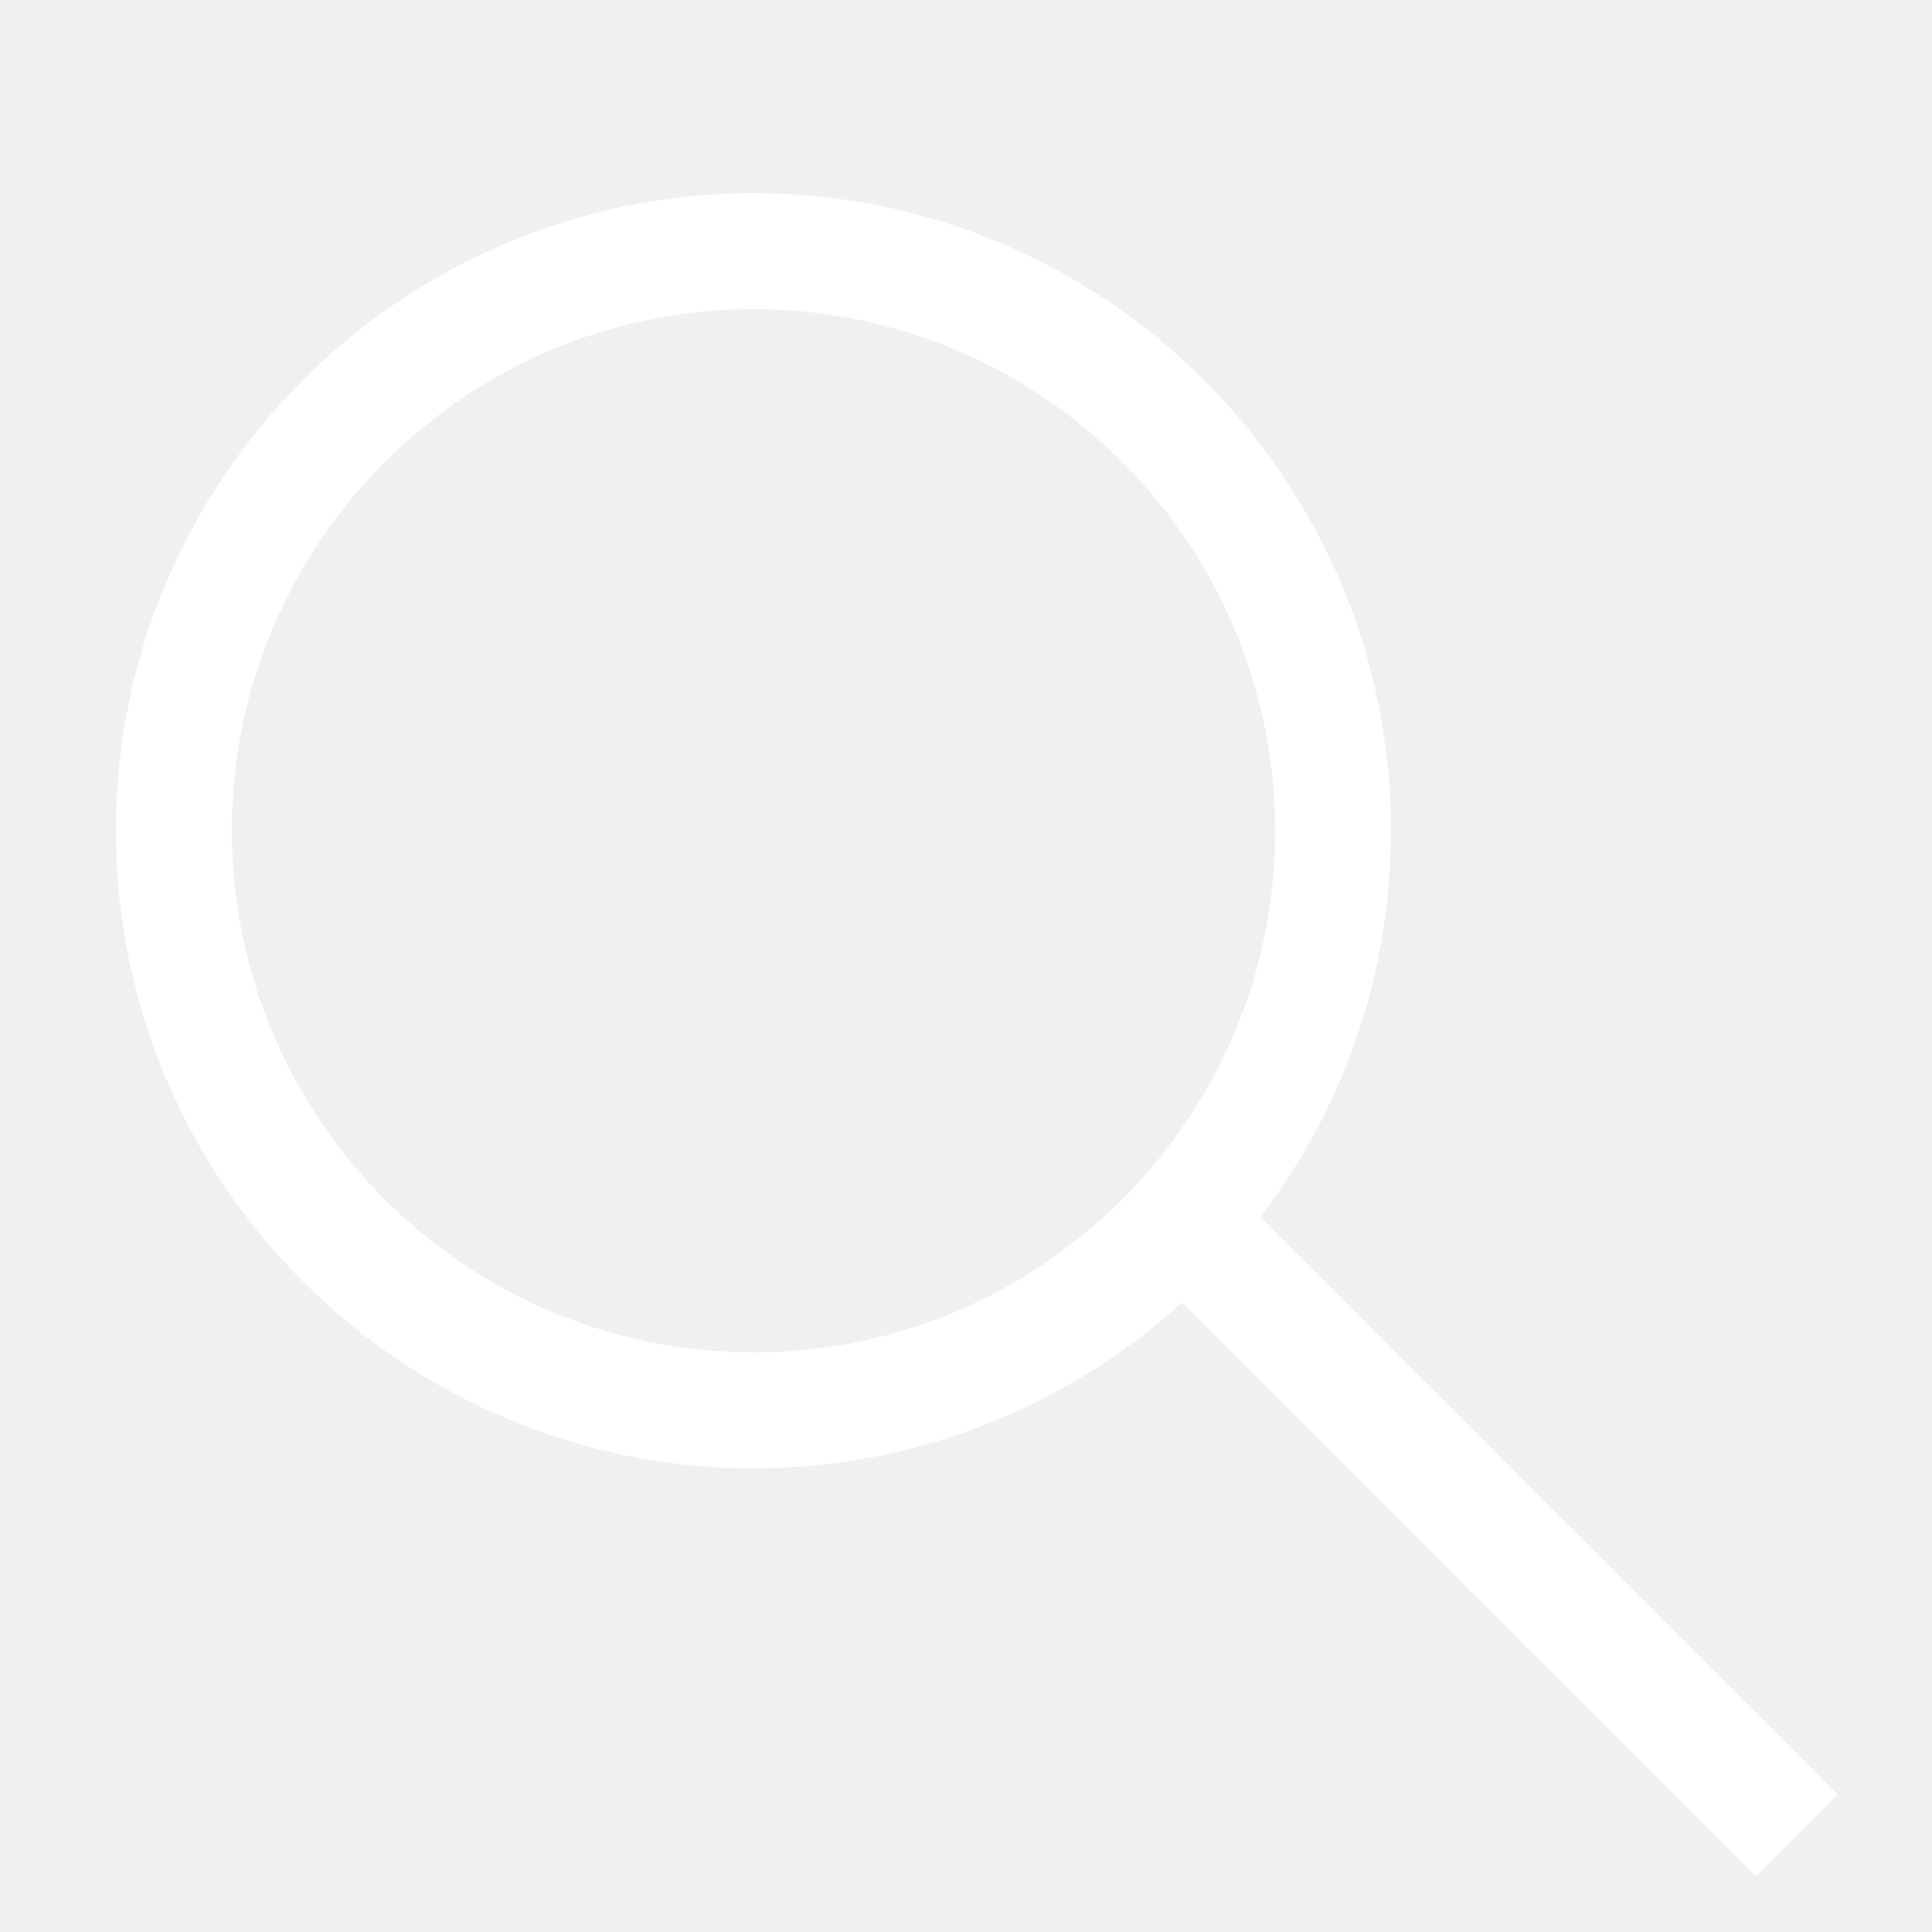
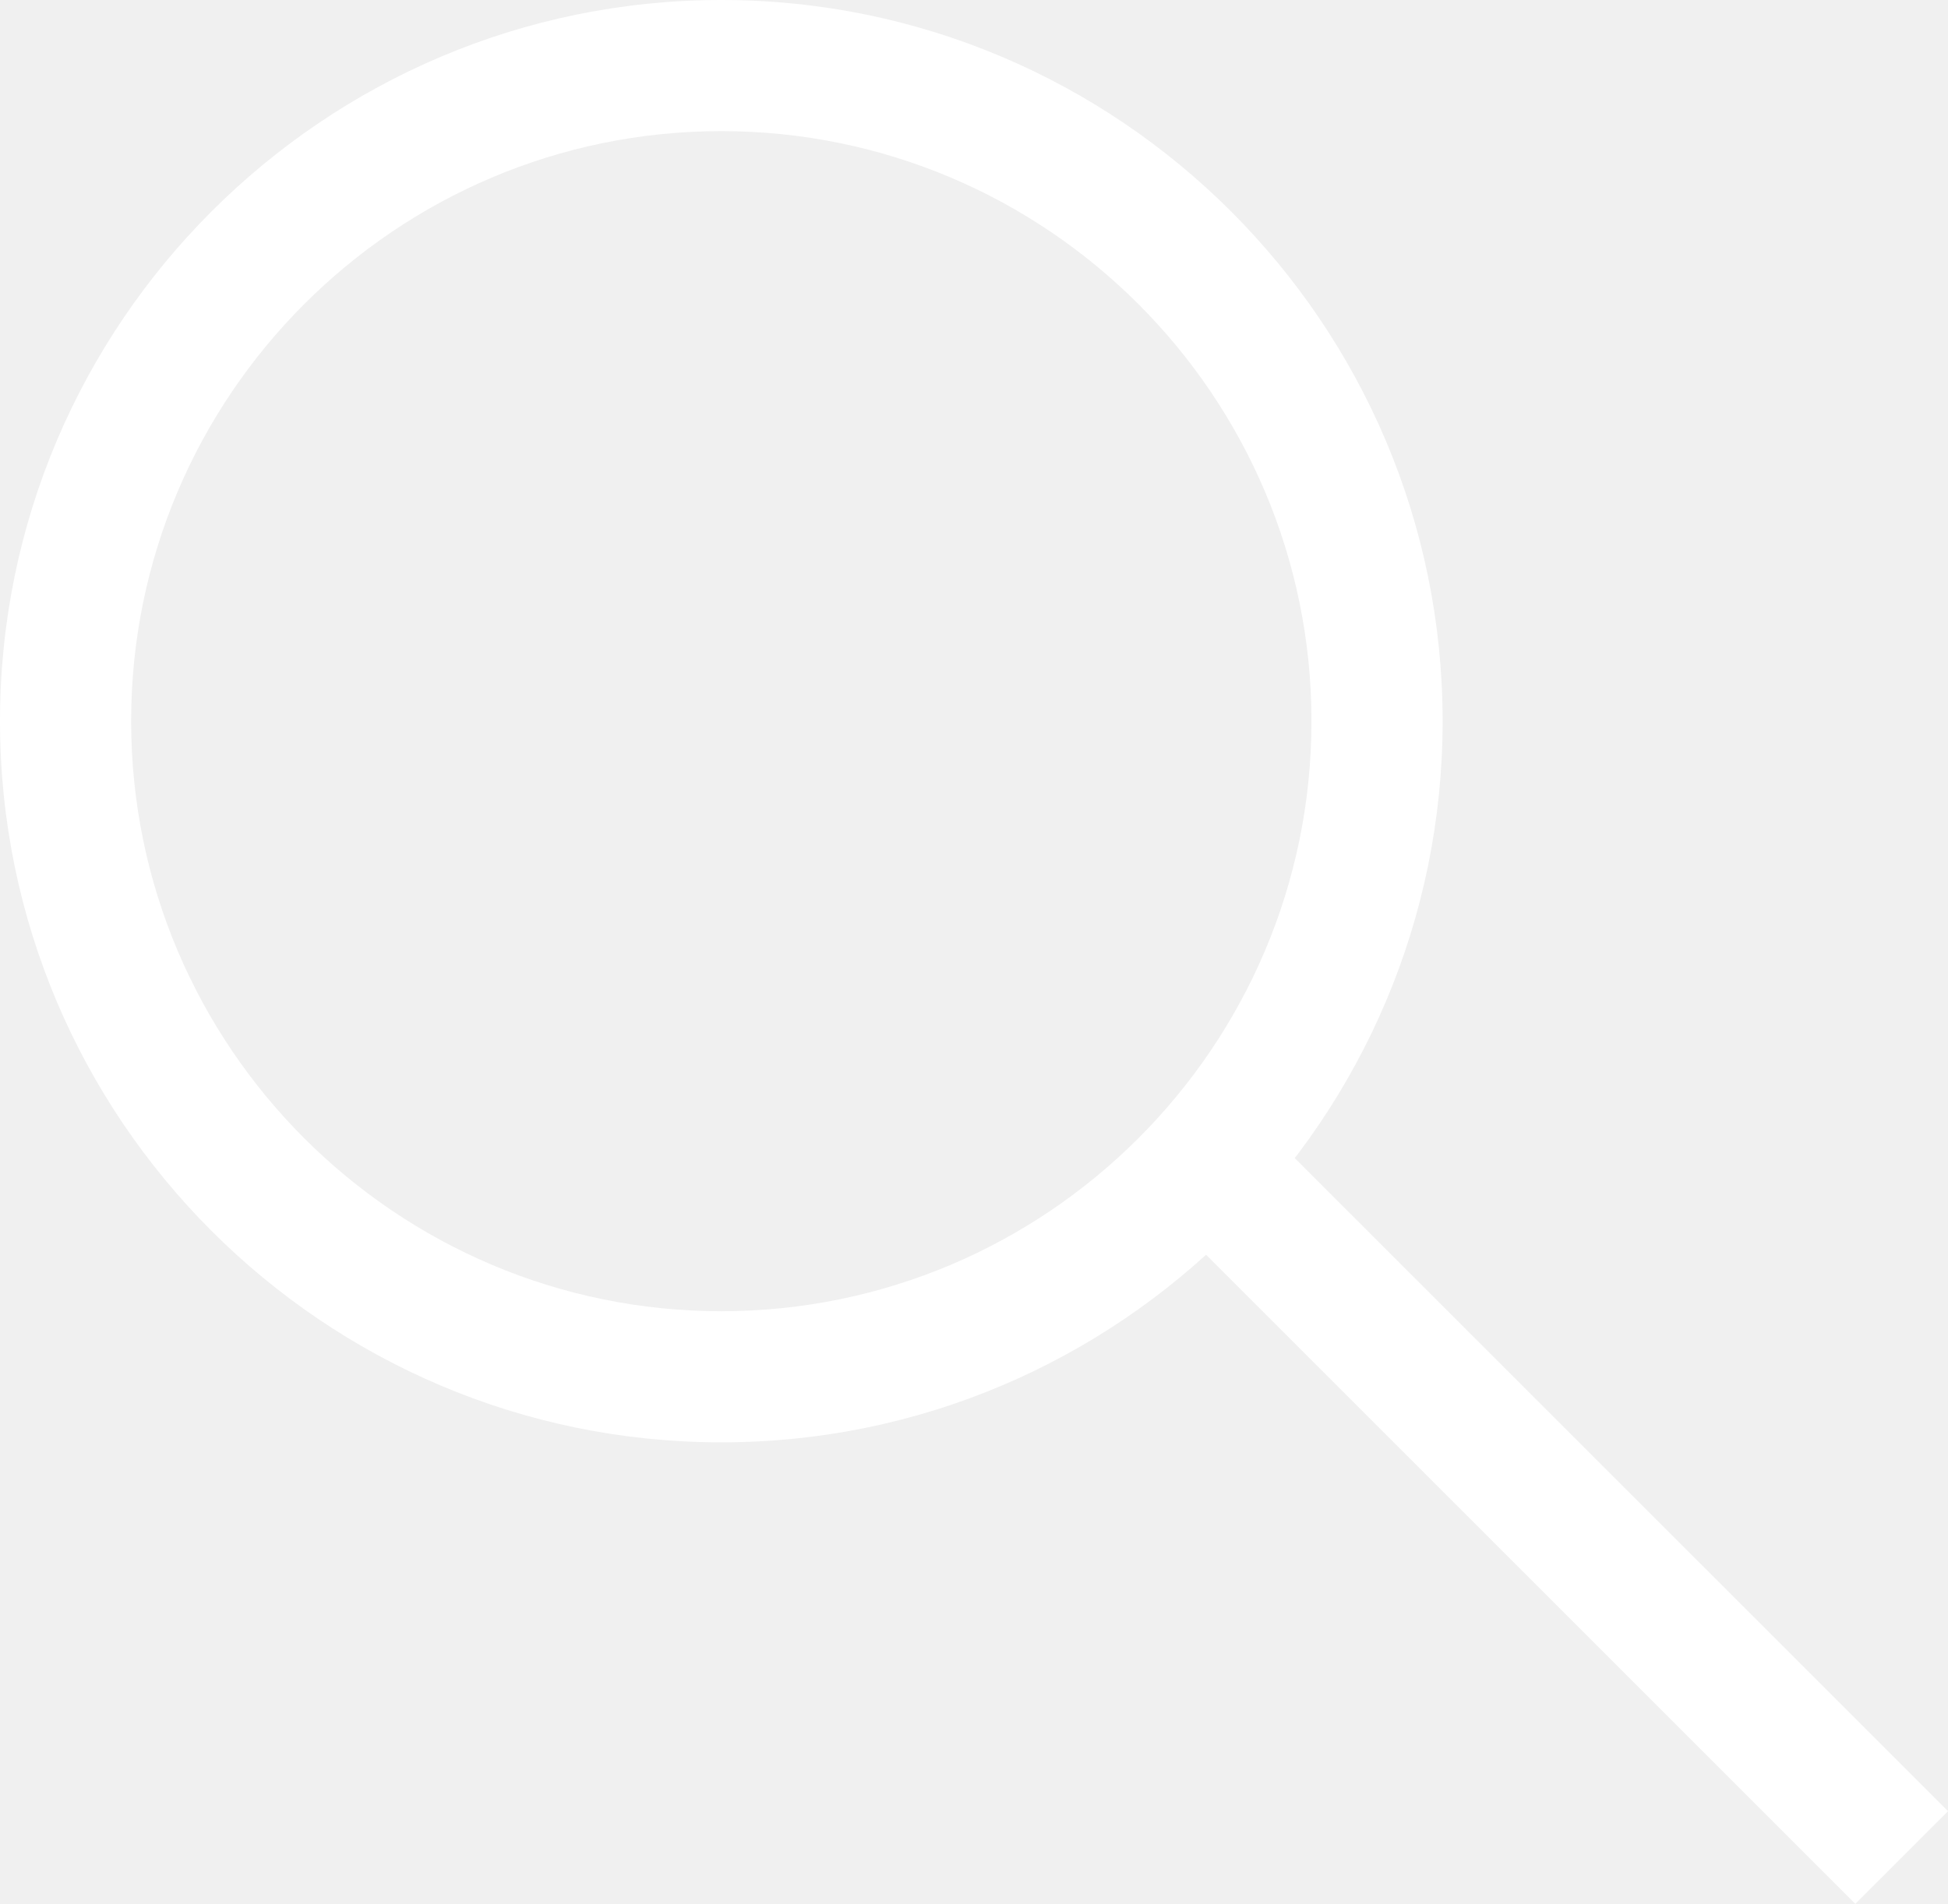
- <svg xmlns="http://www.w3.org/2000/svg" version="1.1" id="Capa_1" x="0px" y="0px" width="100px" height="100px" viewBox="0 0 100 100" enable-background="new 0 0 100 100" xml:space="preserve">
+ <svg xmlns="http://www.w3.org/2000/svg" version="1.1" id="Capa_1" x="0px" y="0px" width="89.121px" height="87.12px" viewBox="6 10 89.121 87.12" enable-background="new 6 10 89.121 87.12" xml:space="preserve">
  <g id="Layer_3" display="none">
    <circle display="inline" fill="none" stroke="#000000" stroke-width="0.25" stroke-miterlimit="10" cx="50" cy="50" r="15.134" />
    <rect x="6" y="6" display="inline" opacity="0.26" enable-background="new    " width="88" height="88" />
    <circle display="inline" fill="none" stroke="#000000" stroke-width="0.25" stroke-miterlimit="10" cx="50" cy="50" r="24" />
    <circle display="inline" fill="none" stroke="#000000" stroke-width="0.25" stroke-miterlimit="10" cx="50" cy="50" r="30" />
    <circle display="inline" fill="none" stroke="#000000" stroke-width="0.25" stroke-miterlimit="10" cx="50" cy="50" r="9.134" />
    <g display="inline">
      <path d="M50,0.25c27.434,0,49.75,22.318,49.75,49.75c0,27.432-22.316,49.75-49.75,49.75C22.567,99.75,0.25,77.432,0.25,50    C0.25,22.568,22.567,0.25,50,0.25 M50,0C22.389,0,0,22.386,0,50s22.389,50,50,50c27.611,0,50-22.386,50-50S77.611,0,50,0L50,0z" />
    </g>
  </g>
  <g id="Your_Icon">
</g>
  <g id="Layer_4">
    <path fill="#FFFFFF" d="M39,76C20.804,76,6,61.195,6,43c0-18.196,14.804-33,33-33c18.195,0,33,14.804,33,33   C72,61.195,57.195,76,39,76z M39,16c-14.888,0-27,12.112-27,27c0,14.889,12.112,27,27,27c14.889,0,27-12.111,27-27   C66,28.112,53.889,16,39,16z" />
-     <rect x="55.58" y="76.5" transform="matrix(-0.7071 -0.7071 0.7071 -0.7071 76.0877 190.5136)" fill="#FFFFFF" width="43.841" height="5.998" />
+     <rect x="55.581" y="76.501" transform="matrix(0.7071 0.7071 -0.7071 0.7071 78.9142 -31.5166)" fill="#FFFFFF" width="43.841" height="5.997" />
  </g>
</svg>
